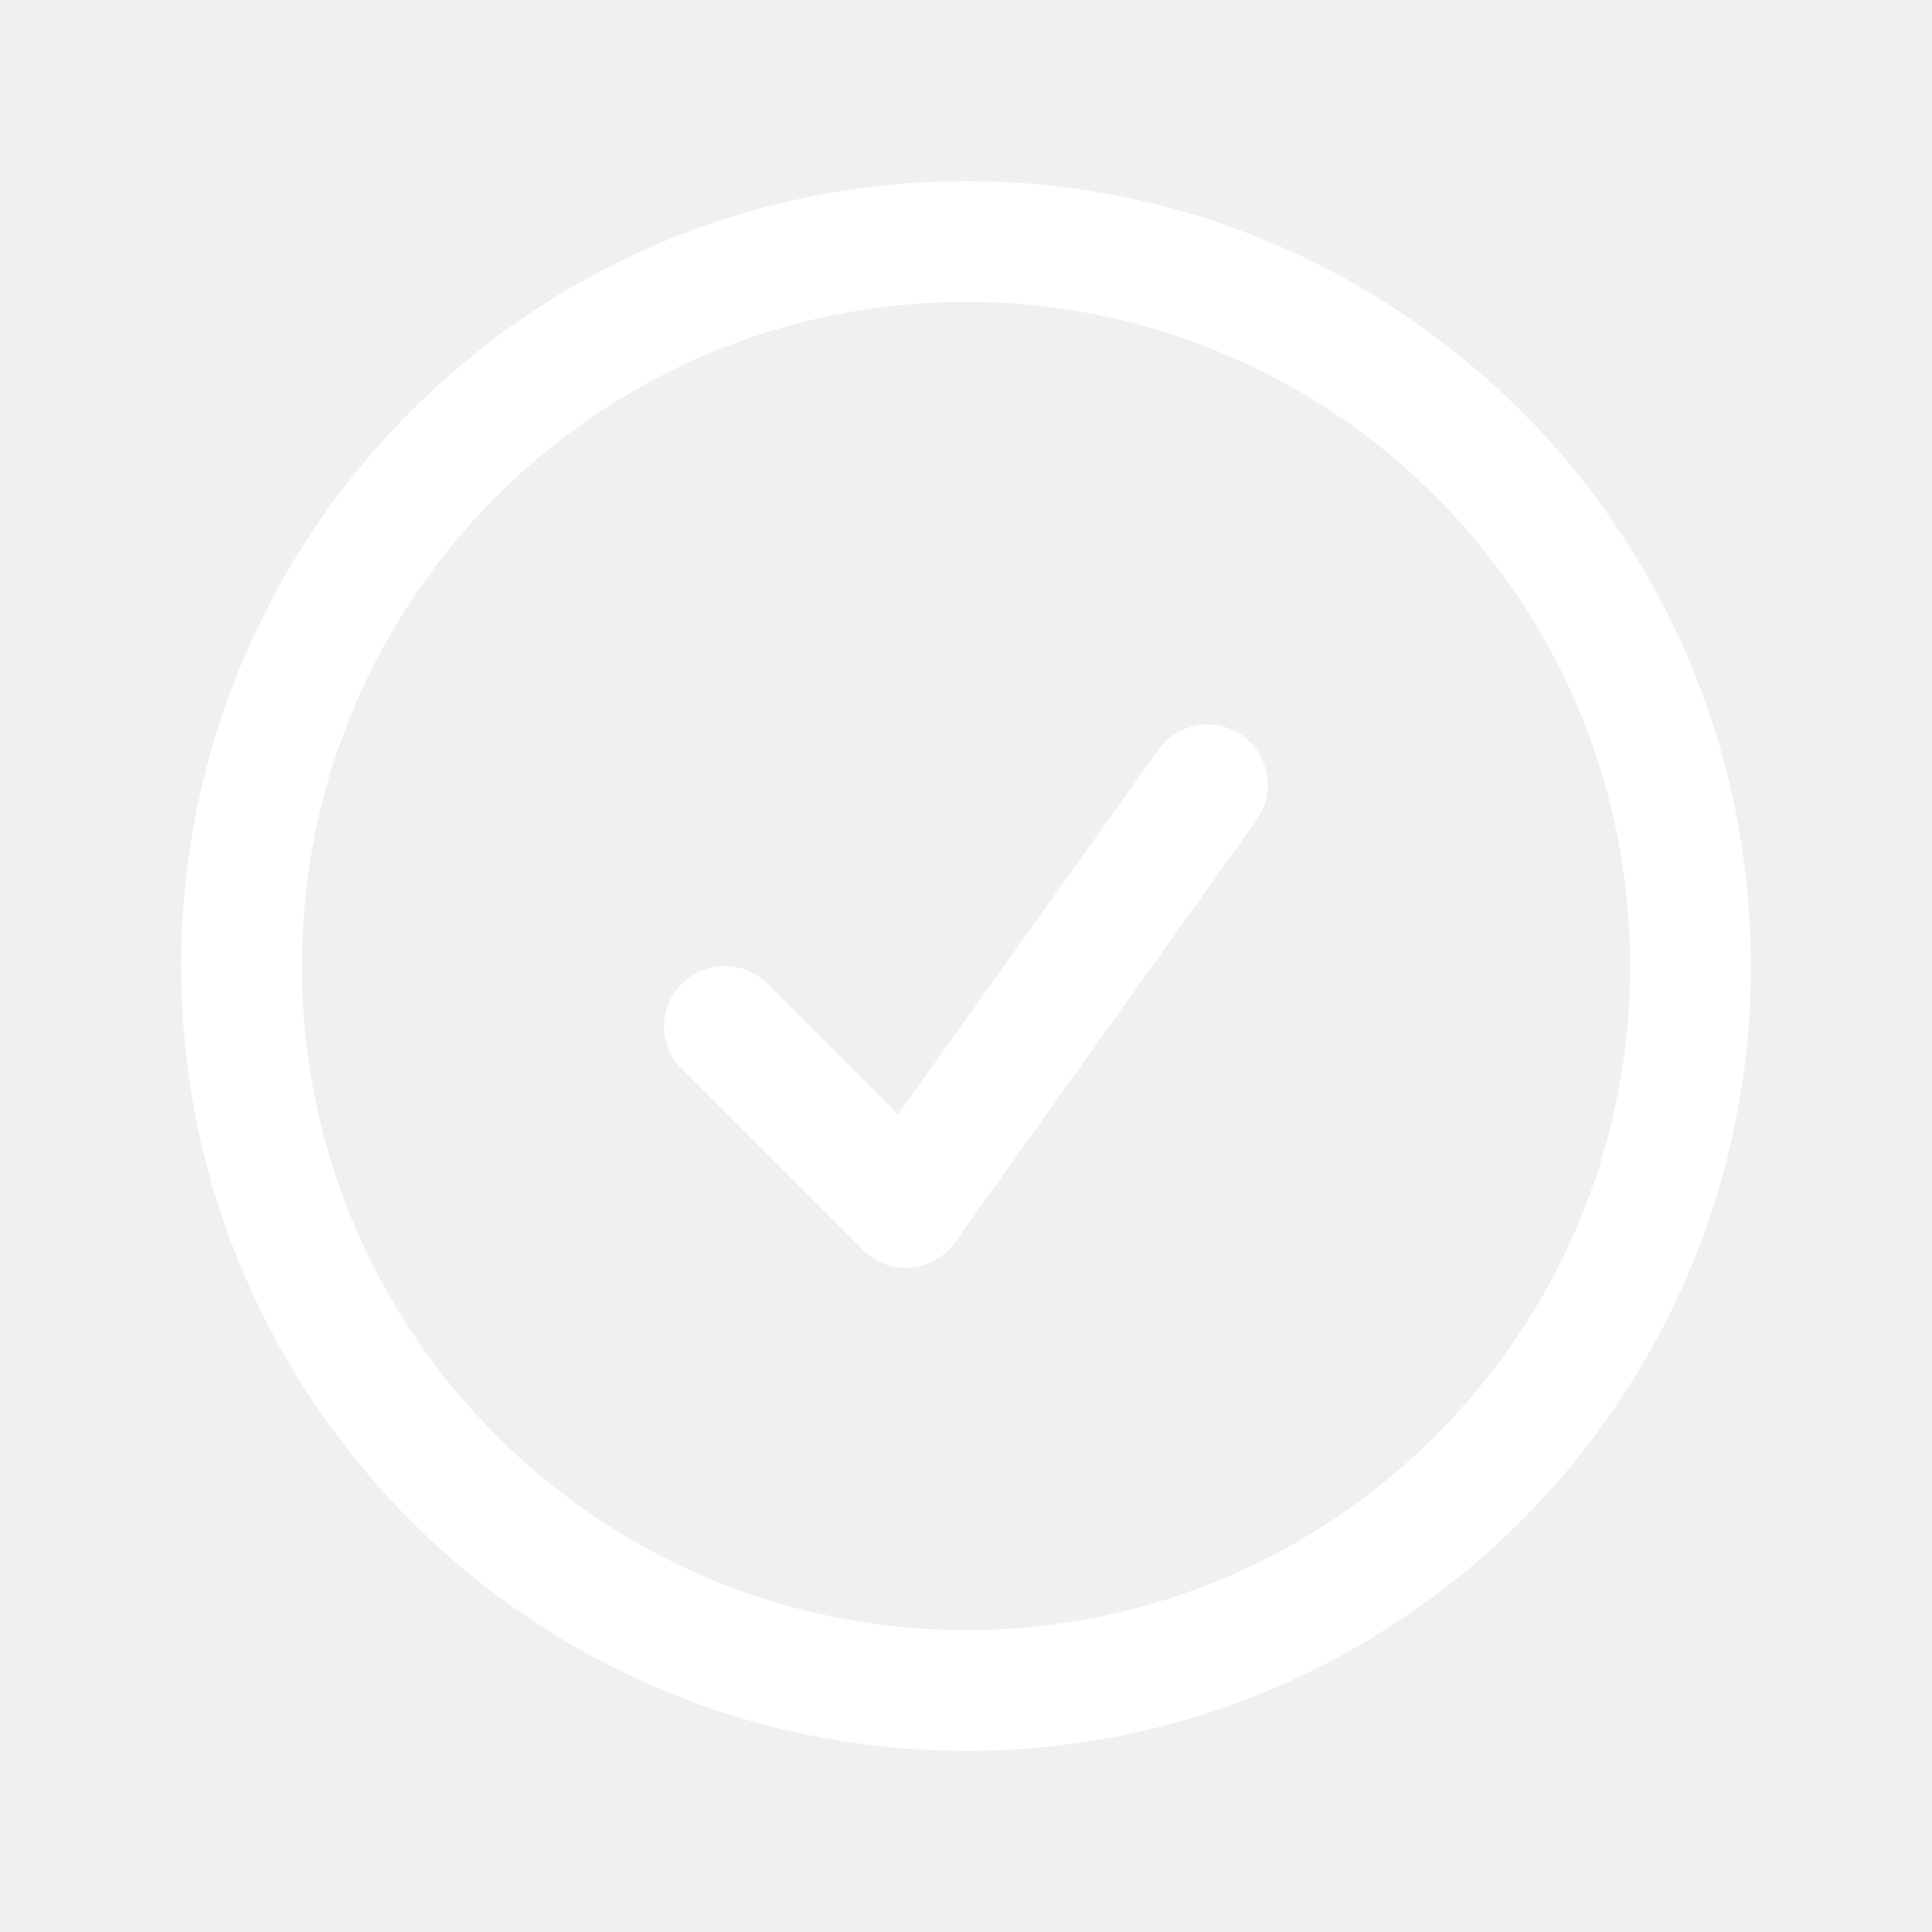
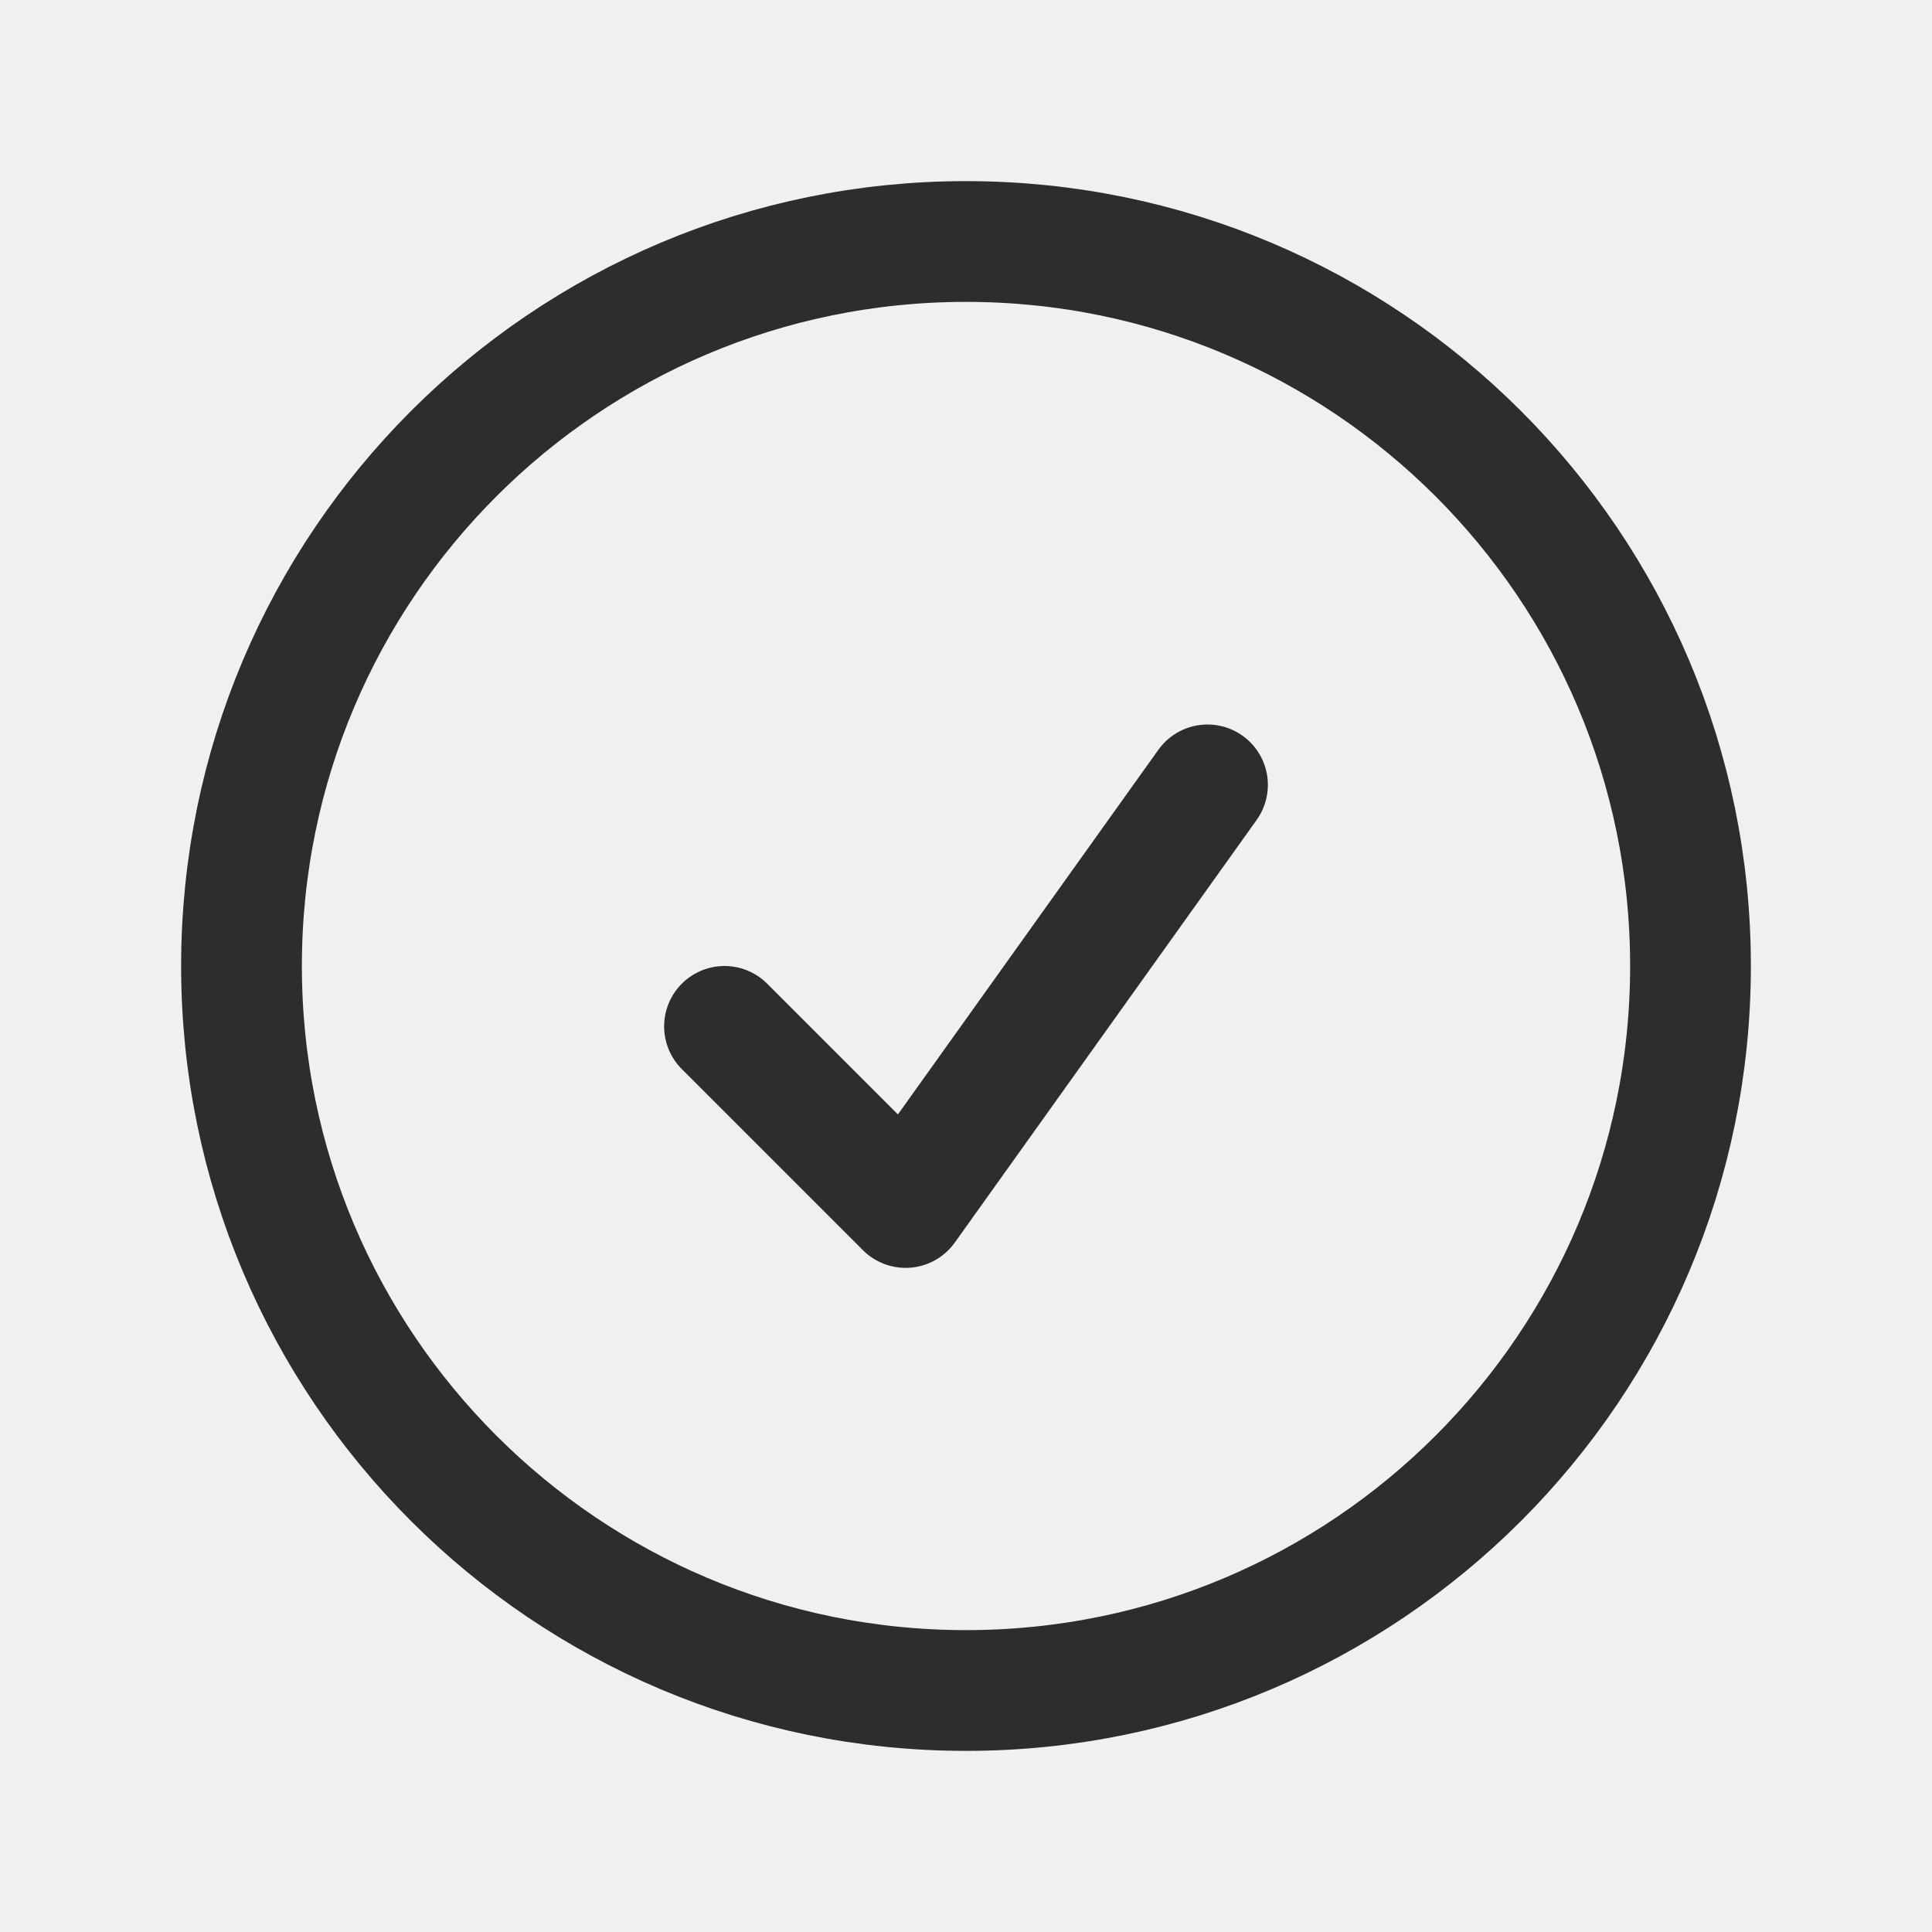
- <svg xmlns="http://www.w3.org/2000/svg" width="24" height="24" viewBox="0 0 24 24" fill="none">
-   <path d="M9 12.75L11.25 15L15 9.75M21 12C21 16.971 16.971 21 12 21C7.029 21 3 16.971 3 12C3 7.029 7.029 3 12 3C16.971 3 21 7.029 21 12Z" stroke="white" stroke-width="1.5" stroke-linecap="round" stroke-linejoin="round" />
+ <svg xmlns="http://www.w3.org/2000/svg" width="100%" height="100%" viewBox="0 0 24 24" fill="none">
+   <path d="M9 12.75L11.25 15L15 9.75M21 12C21 16.971 16.971 21 12 21C7.029 21 3 16.971 3 12C3 7.029 7.029 3 12 3C16.971 3 21 7.029 21 12Z" stroke="#2d2d2d" stroke-width="1.5" stroke-linecap="round" stroke-linejoin="round" />
</svg>
